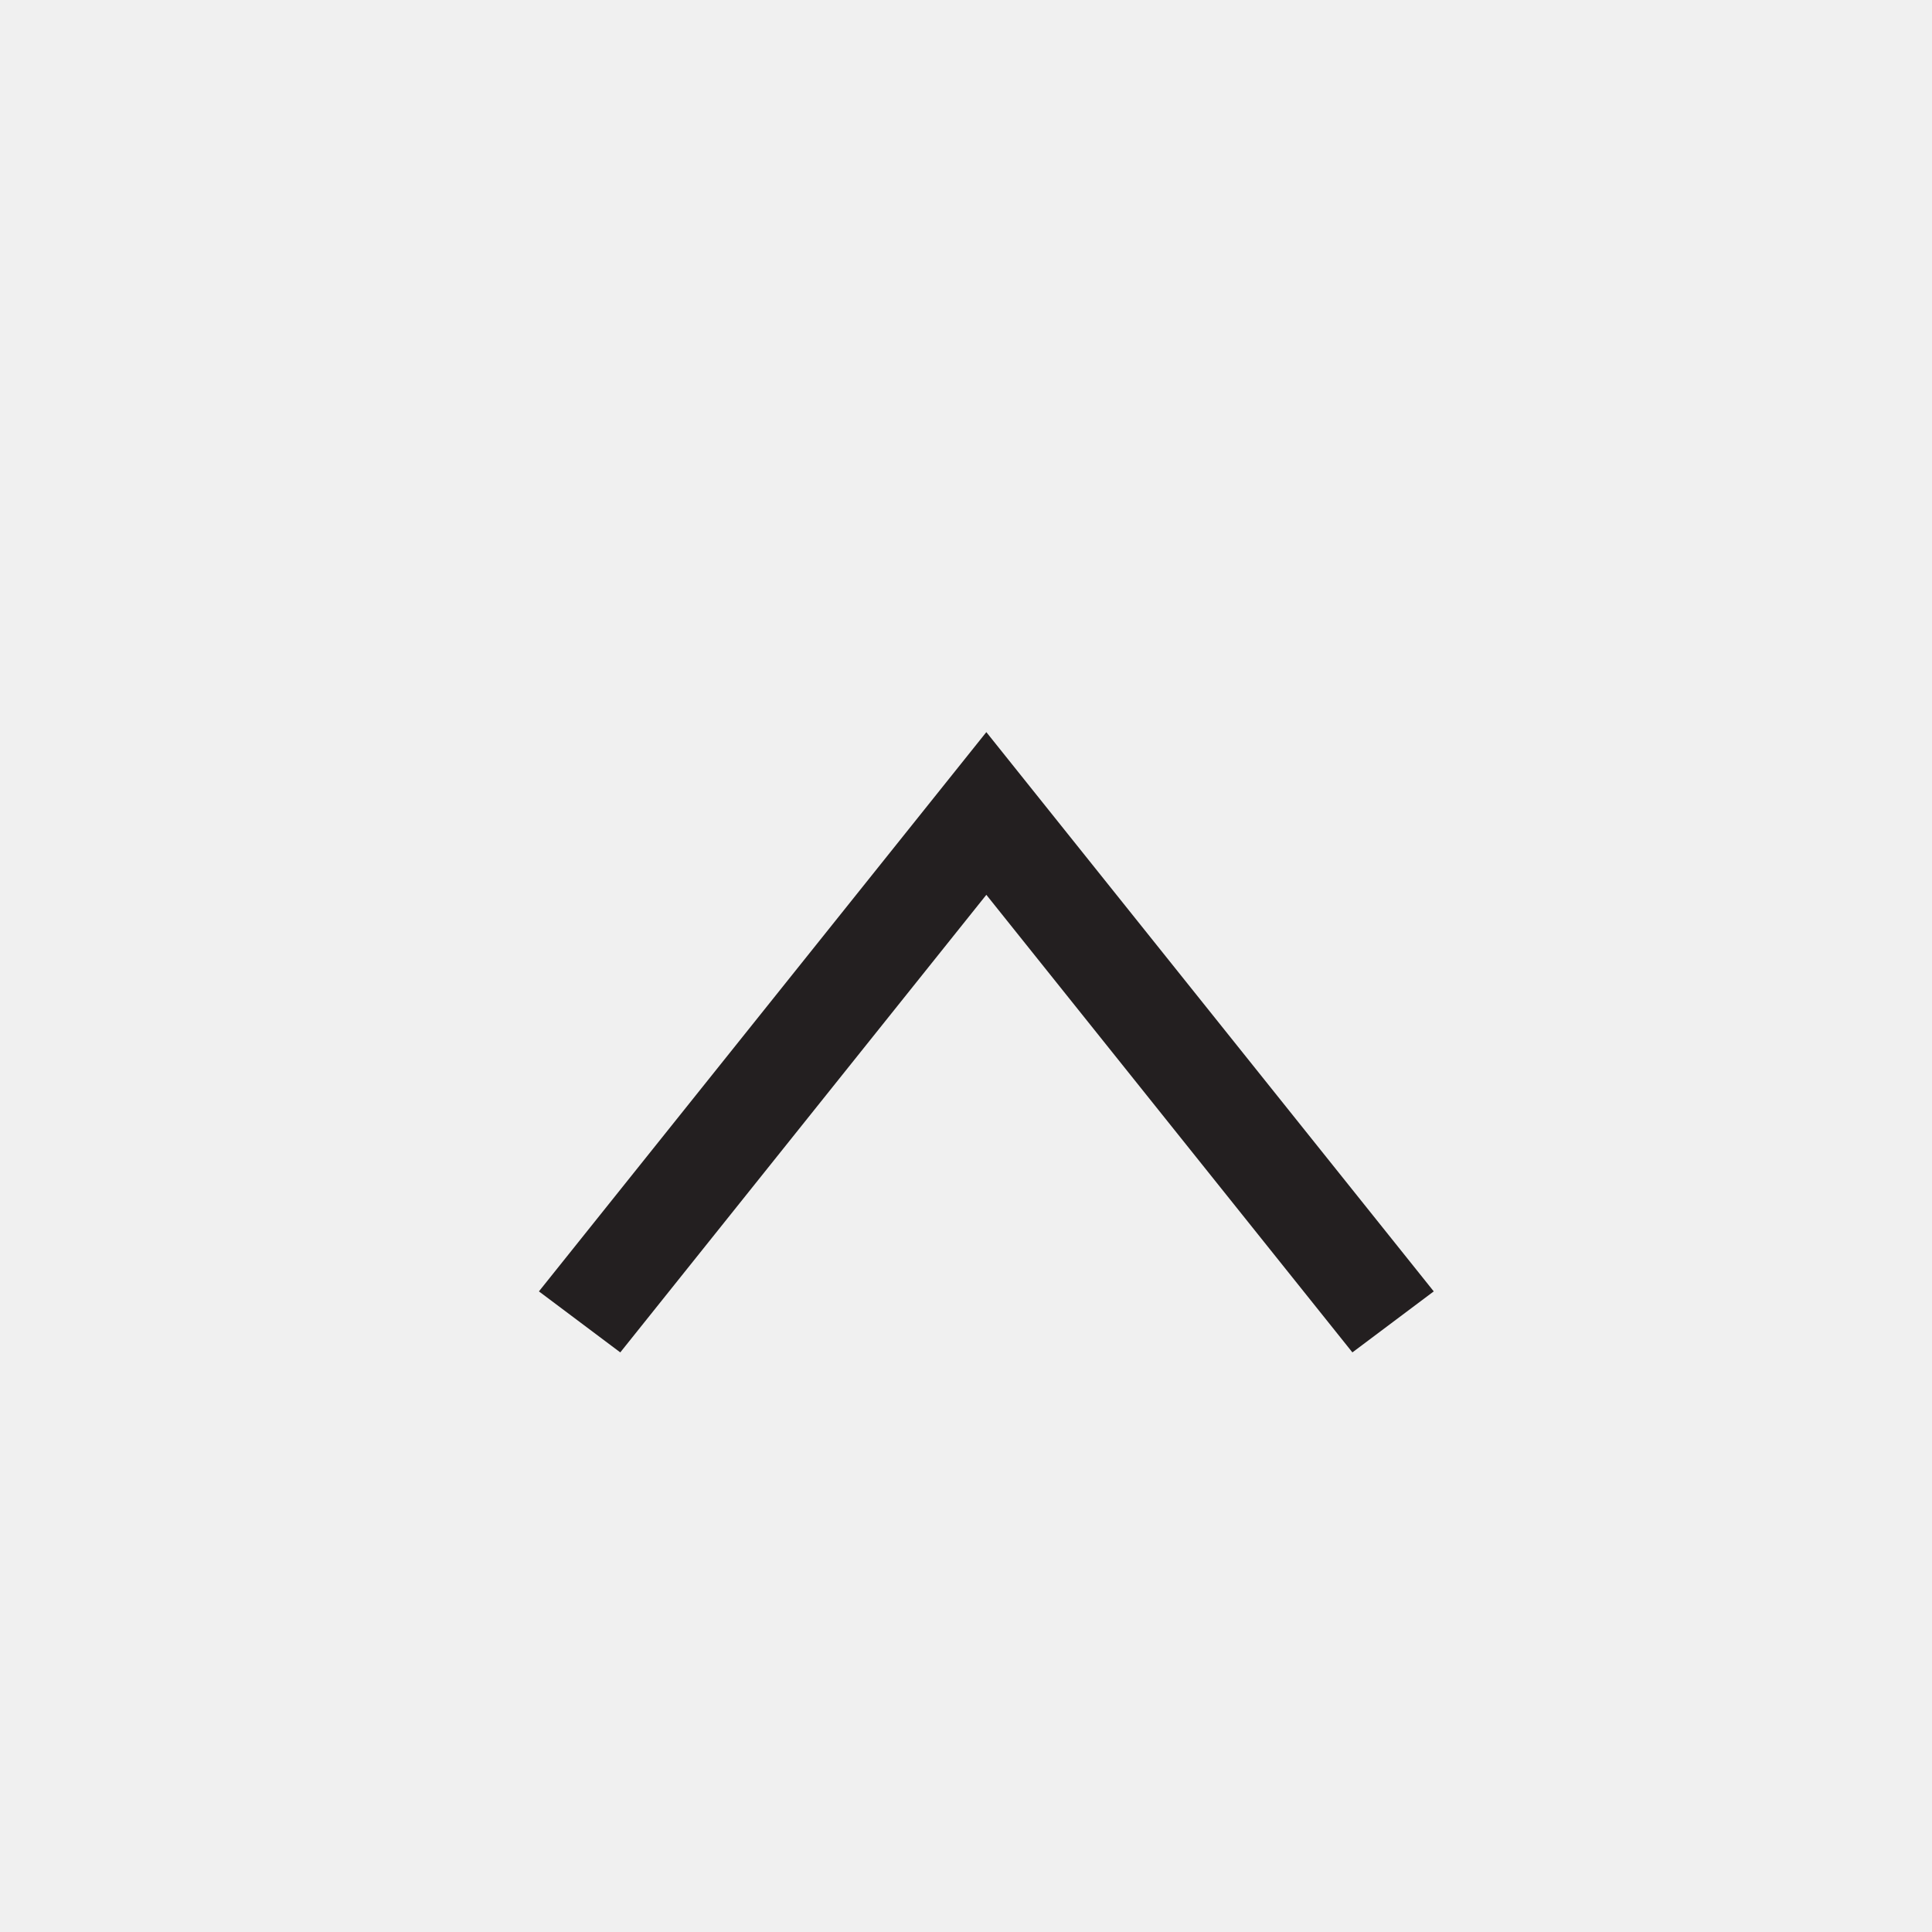
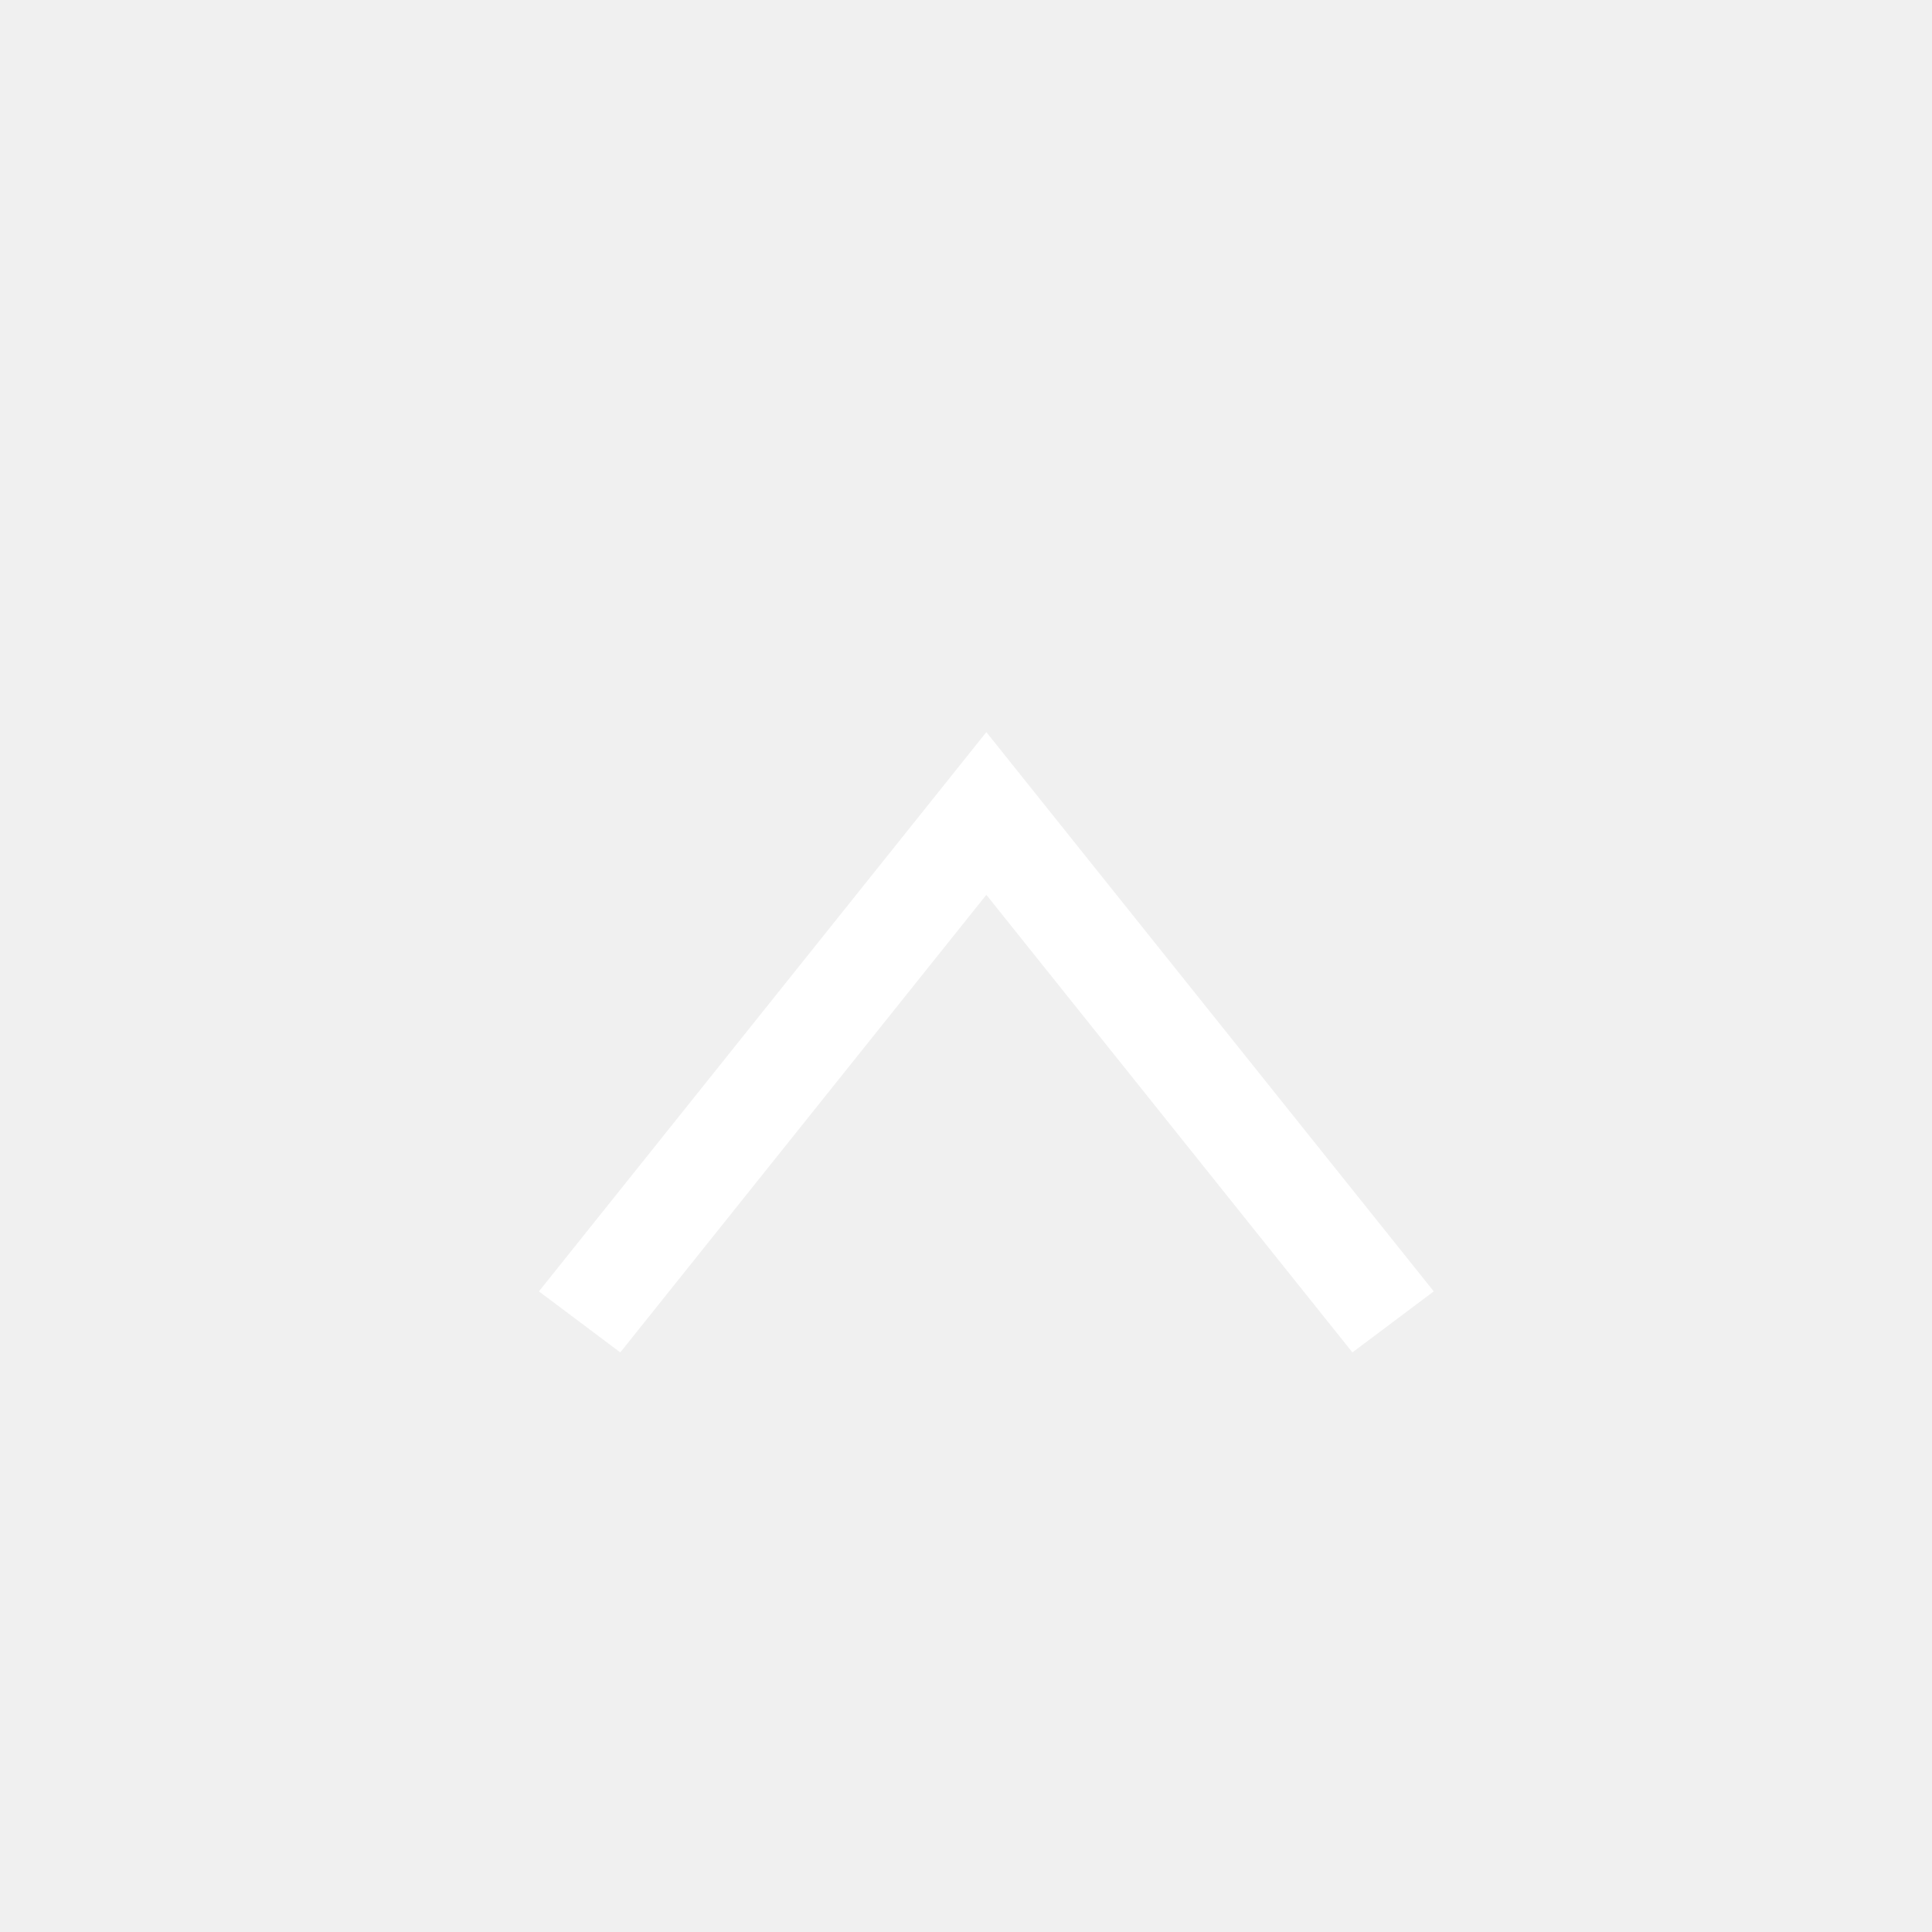
<svg xmlns="http://www.w3.org/2000/svg" version="1.1" id="Layer_1" x="0px" y="0px" viewBox="0 0 38 38" style="enable-background:new 0 0 38 38;" xml:space="preserve">
  <style type="text/css">
- 	.st0{fill:#231F20;}
+ 	.scrollup{fill:#fff;}
</style>
-   <polygon class="st0" points="19.4,14.4 28.2,25.4 26.6,26.6 19.4,17.6 12.2,26.6 10.6,25.4 " />
+   <polygon class="scrollup" points="19.4,14.4 28.2,25.4 26.6,26.6 19.4,17.6 12.2,26.6 10.6,25.4 " />
</svg>
